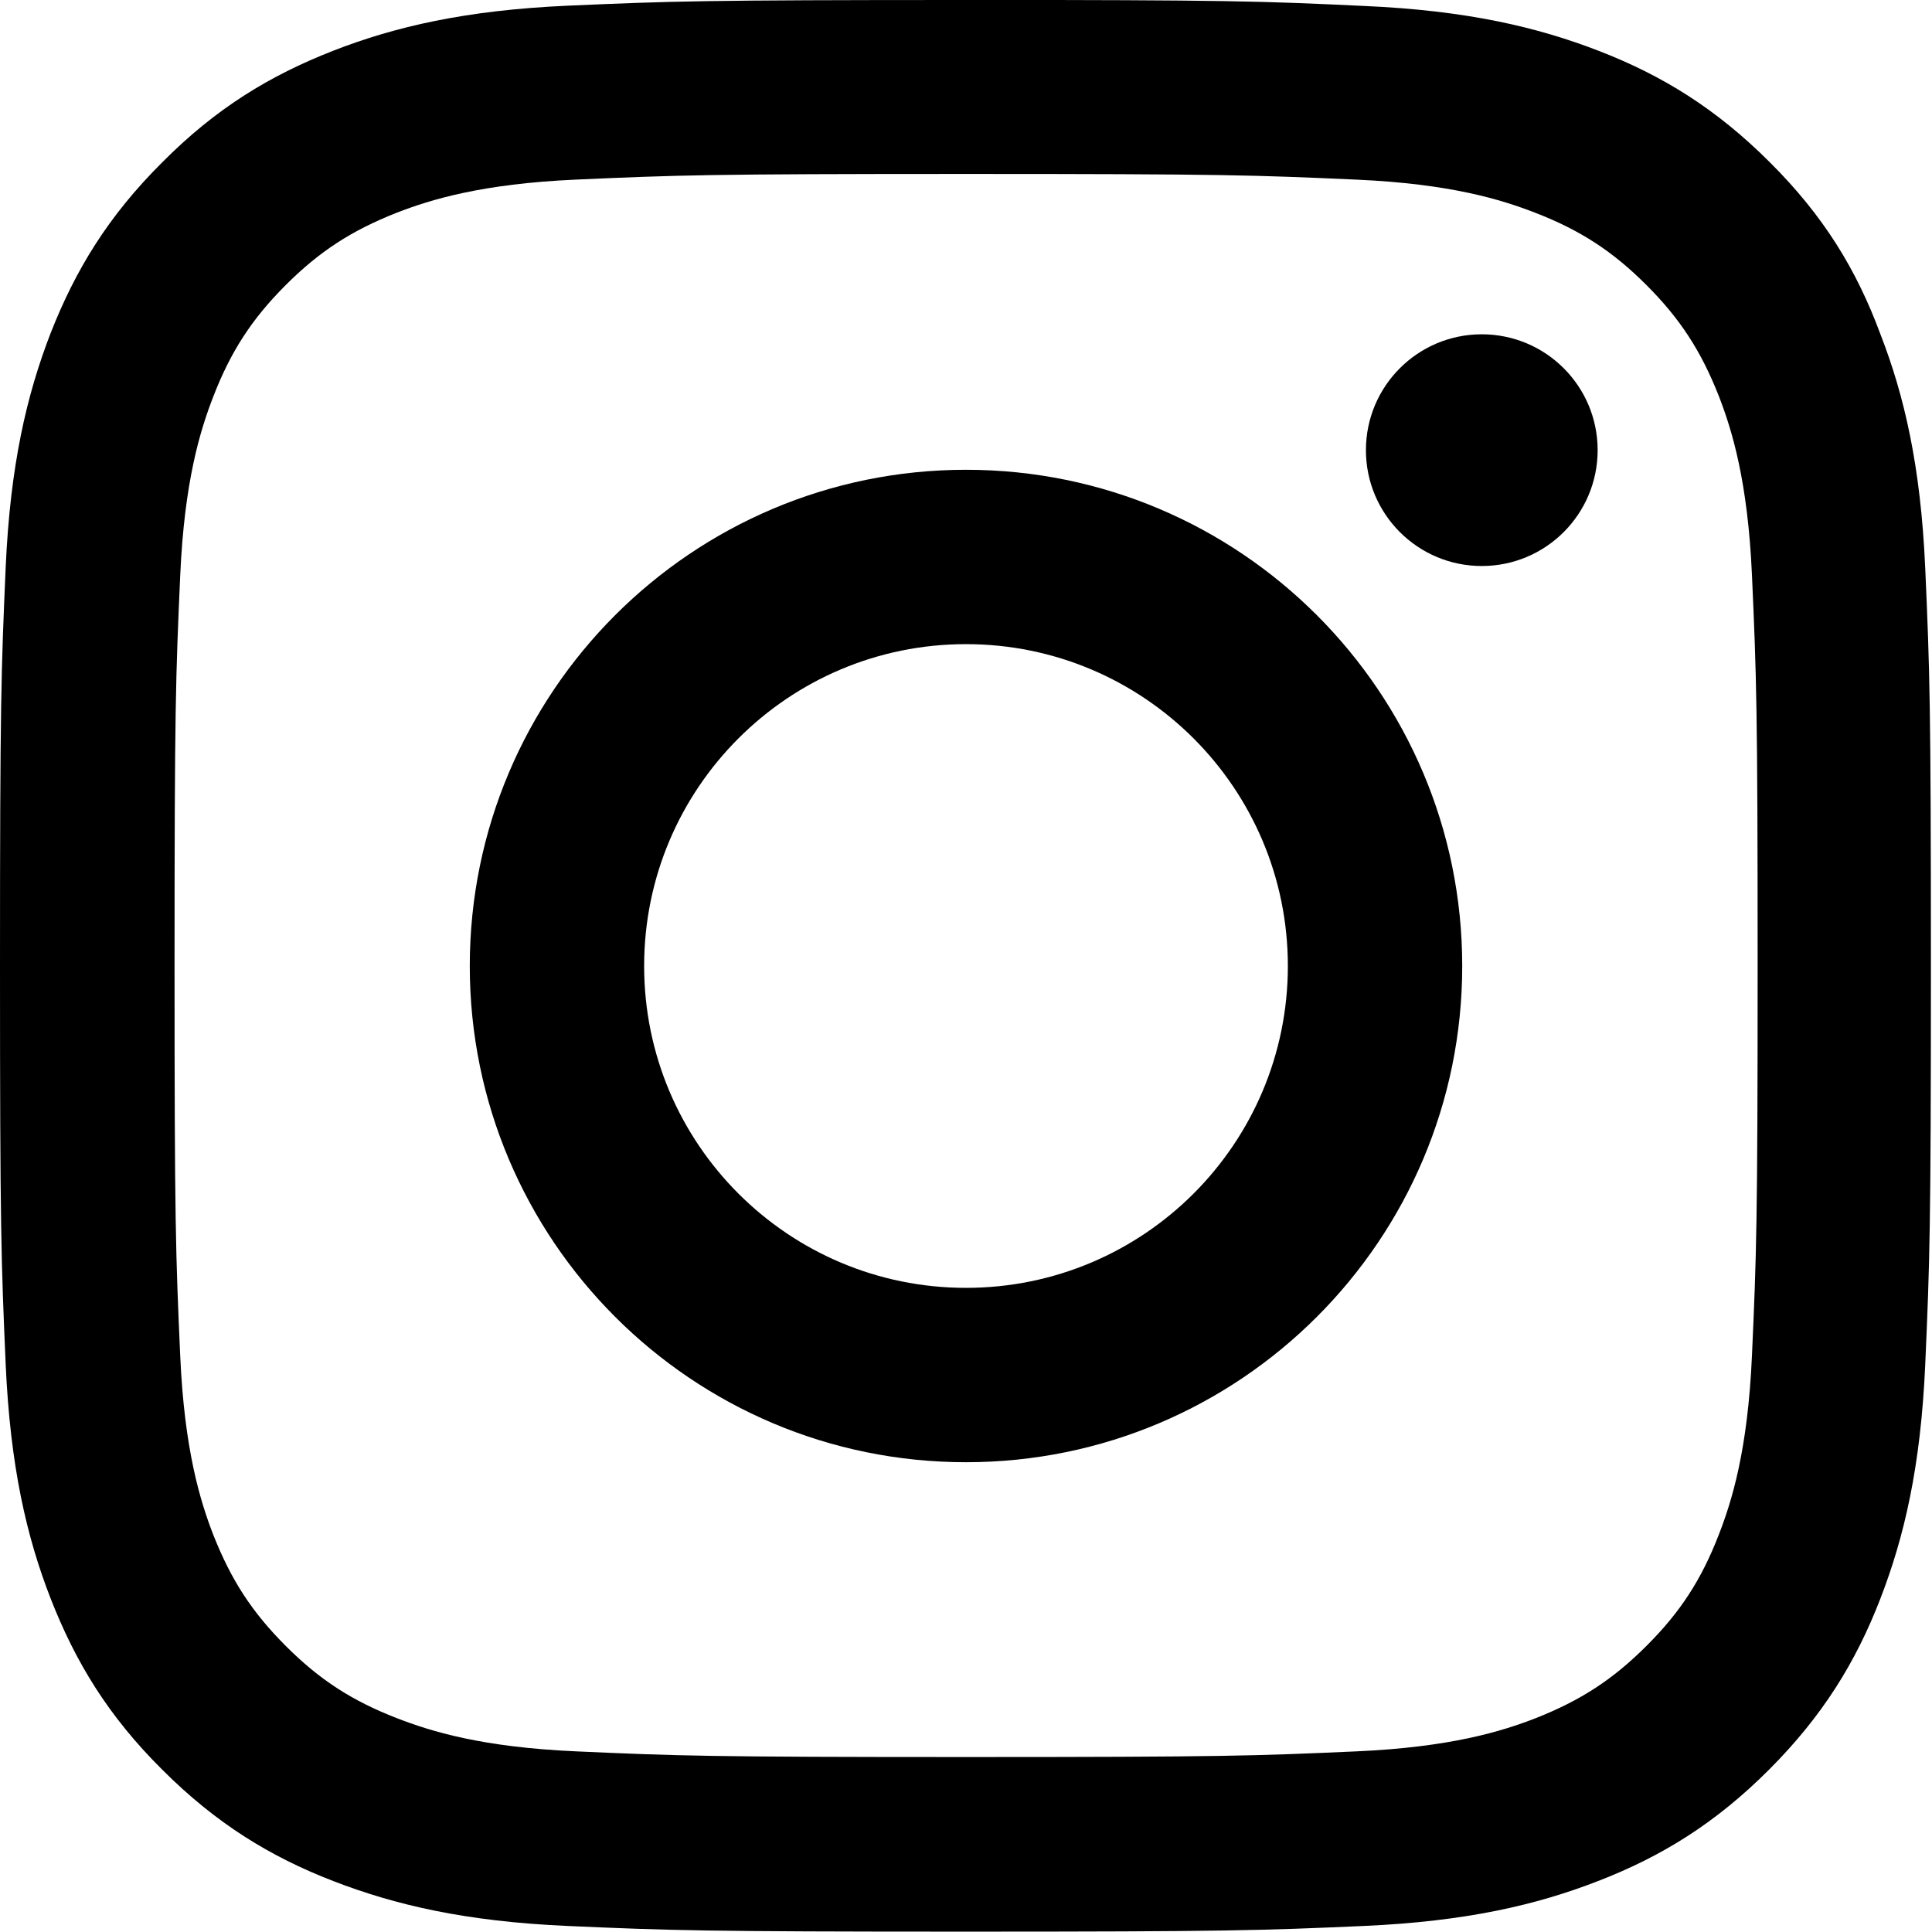
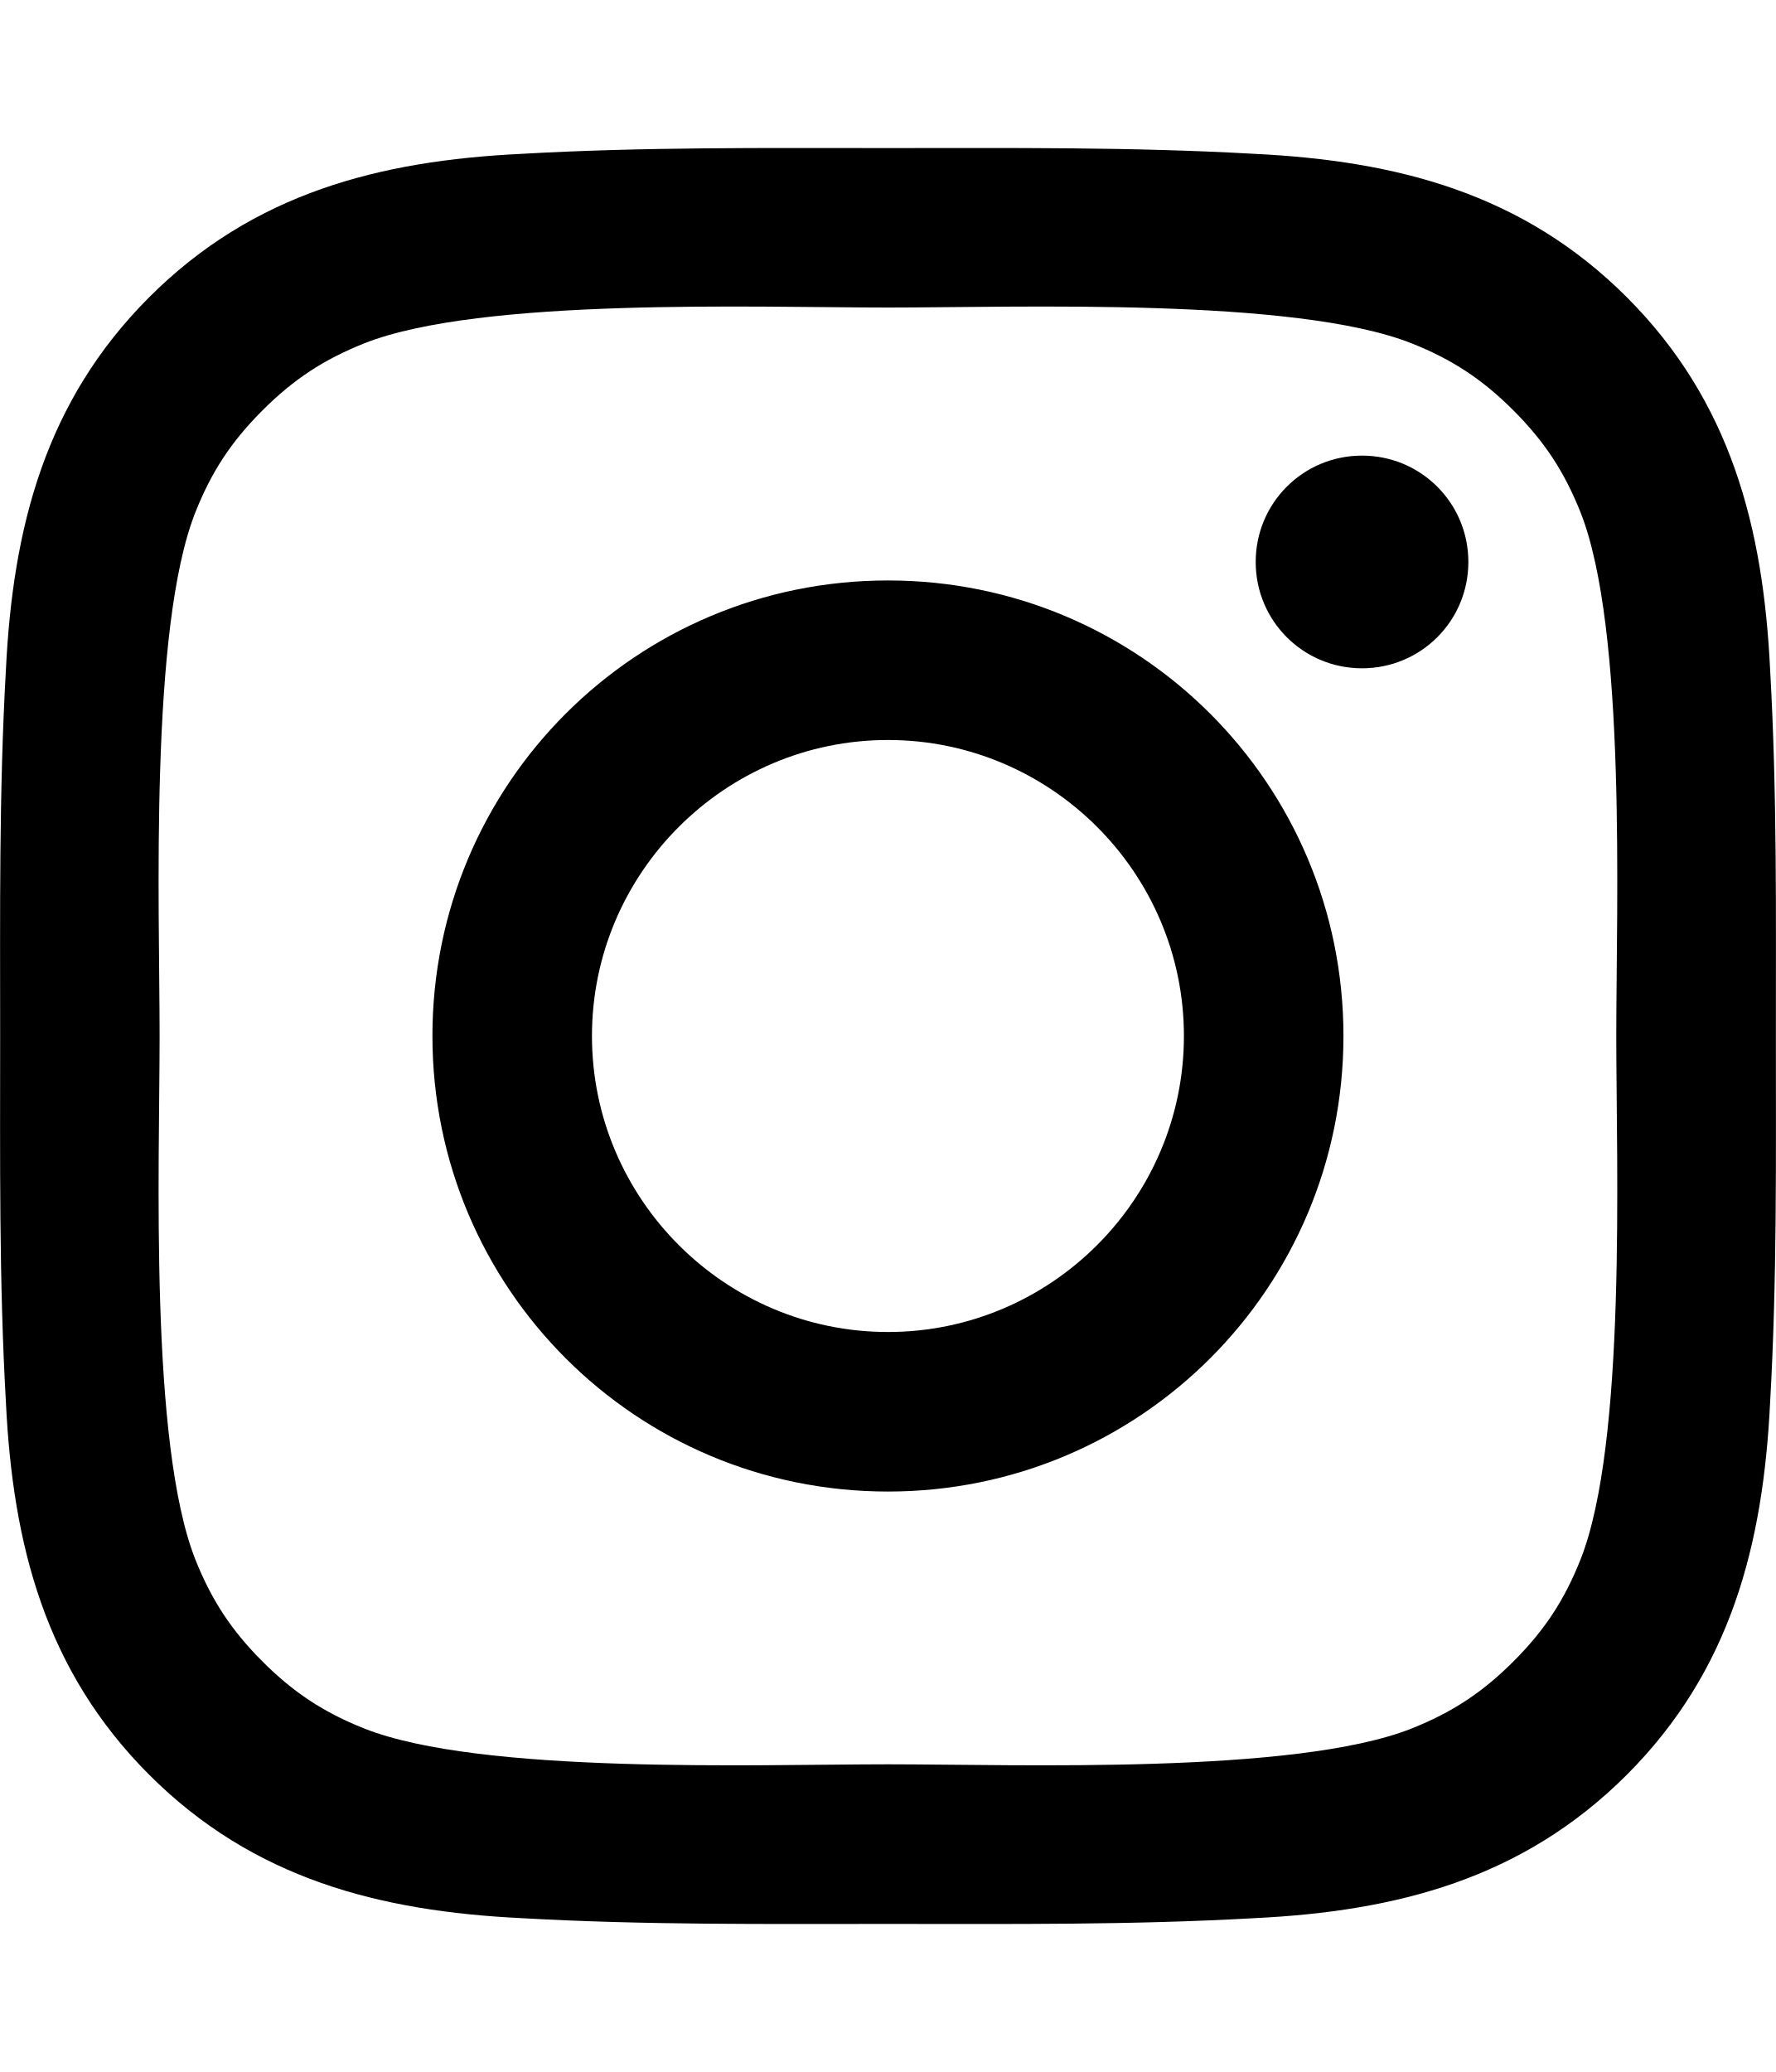
- <svg xmlns="http://www.w3.org/2000/svg" version="1.1" width="32" height="32" viewBox="0 0 32 32">
-   <path d="M16 2.881c4.275 0 4.781 0.019 6.462 0.094 1.563 0.069 2.406 0.331 2.969 0.55 0.744 0.288 1.281 0.638 1.837 1.194 0.563 0.563 0.906 1.094 1.2 1.838 0.219 0.563 0.481 1.412 0.55 2.969 0.075 1.688 0.094 2.194 0.094 6.463s-0.019 4.781-0.094 6.463c-0.069 1.563-0.331 2.406-0.55 2.969-0.288 0.744-0.637 1.281-1.194 1.837-0.563 0.563-1.094 0.906-1.837 1.2-0.563 0.219-1.413 0.481-2.969 0.55-1.688 0.075-2.194 0.094-6.463 0.094s-4.781-0.019-6.463-0.094c-1.563-0.069-2.406-0.331-2.969-0.55-0.744-0.288-1.281-0.637-1.838-1.194-0.563-0.563-0.906-1.094-1.2-1.837-0.219-0.563-0.481-1.413-0.55-2.969-0.075-1.688-0.094-2.194-0.094-6.463s0.019-4.781 0.094-6.463c0.069-1.563 0.331-2.406 0.55-2.969 0.288-0.744 0.638-1.281 1.194-1.838 0.563-0.563 1.094-0.906 1.838-1.2 0.563-0.219 1.412-0.481 2.969-0.55 1.681-0.075 2.188-0.094 6.463-0.094zM16 0c-4.344 0-4.887 0.019-6.594 0.094-1.7 0.075-2.869 0.35-3.881 0.744-1.056 0.412-1.95 0.956-2.837 1.85-0.894 0.888-1.438 1.781-1.85 2.831-0.394 1.019-0.669 2.181-0.744 3.881-0.075 1.713-0.094 2.256-0.094 6.6s0.019 4.887 0.094 6.594c0.075 1.7 0.35 2.869 0.744 3.881 0.413 1.056 0.956 1.95 1.85 2.837 0.887 0.887 1.781 1.438 2.831 1.844 1.019 0.394 2.181 0.669 3.881 0.744 1.706 0.075 2.25 0.094 6.594 0.094s4.888-0.019 6.594-0.094c1.7-0.075 2.869-0.35 3.881-0.744 1.050-0.406 1.944-0.956 2.831-1.844s1.438-1.781 1.844-2.831c0.394-1.019 0.669-2.181 0.744-3.881 0.075-1.706 0.094-2.25 0.094-6.594s-0.019-4.887-0.094-6.594c-0.075-1.7-0.35-2.869-0.744-3.881-0.394-1.063-0.938-1.956-1.831-2.844-0.887-0.887-1.781-1.438-2.831-1.844-1.019-0.394-2.181-0.669-3.881-0.744-1.712-0.081-2.256-0.1-6.6-0.1v0z" />
-   <path d="M16 7.781c-4.537 0-8.219 3.681-8.219 8.219s3.681 8.219 8.219 8.219 8.219-3.681 8.219-8.219c0-4.537-3.681-8.219-8.219-8.219zM16 21.331c-2.944 0-5.331-2.387-5.331-5.331s2.387-5.331 5.331-5.331c2.944 0 5.331 2.387 5.331 5.331s-2.387 5.331-5.331 5.331z" />
-   <path d="M26.462 7.456c0 1.060-0.859 1.919-1.919 1.919s-1.919-0.859-1.919-1.919c0-1.060 0.859-1.919 1.919-1.919s1.919 0.859 1.919 1.919z" />
+ <svg xmlns="http://www.w3.org/2000/svg" version="1.1" width="24" height="28" viewBox="0 0 24 28">
+   <path d="M16 14c0-2.203-1.797-4-4-4s-4 1.797-4 4 1.797 4 4 4 4-1.797 4-4zM18.156 14c0 3.406-2.75 6.156-6.156 6.156s-6.156-2.75-6.156-6.156 2.75-6.156 6.156-6.156 6.156 2.75 6.156 6.156zM19.844 7.594c0 0.797-0.641 1.437-1.437 1.437s-1.437-0.641-1.437-1.437 0.641-1.437 1.437-1.437 1.437 0.641 1.437 1.437zM12 4.156c-1.75 0-5.5-0.141-7.078 0.484-0.547 0.219-0.953 0.484-1.375 0.906s-0.688 0.828-0.906 1.375c-0.625 1.578-0.484 5.328-0.484 7.078s-0.141 5.5 0.484 7.078c0.219 0.547 0.484 0.953 0.906 1.375s0.828 0.688 1.375 0.906c1.578 0.625 5.328 0.484 7.078 0.484s5.5 0.141 7.078-0.484c0.547-0.219 0.953-0.484 1.375-0.906s0.688-0.828 0.906-1.375c0.625-1.578 0.484-5.328 0.484-7.078s0.141-5.5-0.484-7.078c-0.219-0.547-0.484-0.953-0.906-1.375s-0.828-0.688-1.375-0.906c-1.578-0.625-5.328-0.484-7.078-0.484zM24 14c0 1.656 0.016 3.297-0.078 4.953-0.094 1.922-0.531 3.625-1.937 5.031s-3.109 1.844-5.031 1.937c-1.656 0.094-3.297 0.078-4.953 0.078s-3.297 0.016-4.953-0.078c-1.922-0.094-3.625-0.531-5.031-1.937s-1.844-3.109-1.937-5.031c-0.094-1.656-0.078-3.297-0.078-4.953s-0.016-3.297 0.078-4.953c0.094-1.922 0.531-3.625 1.937-5.031s3.109-1.844 5.031-1.937c1.656-0.094 3.297-0.078 4.953-0.078s3.297-0.016 4.953 0.078c1.922 0.094 3.625 0.531 5.031 1.937s1.844 3.109 1.937 5.031c0.094 1.656 0.078 3.297 0.078 4.953z" />
</svg>
